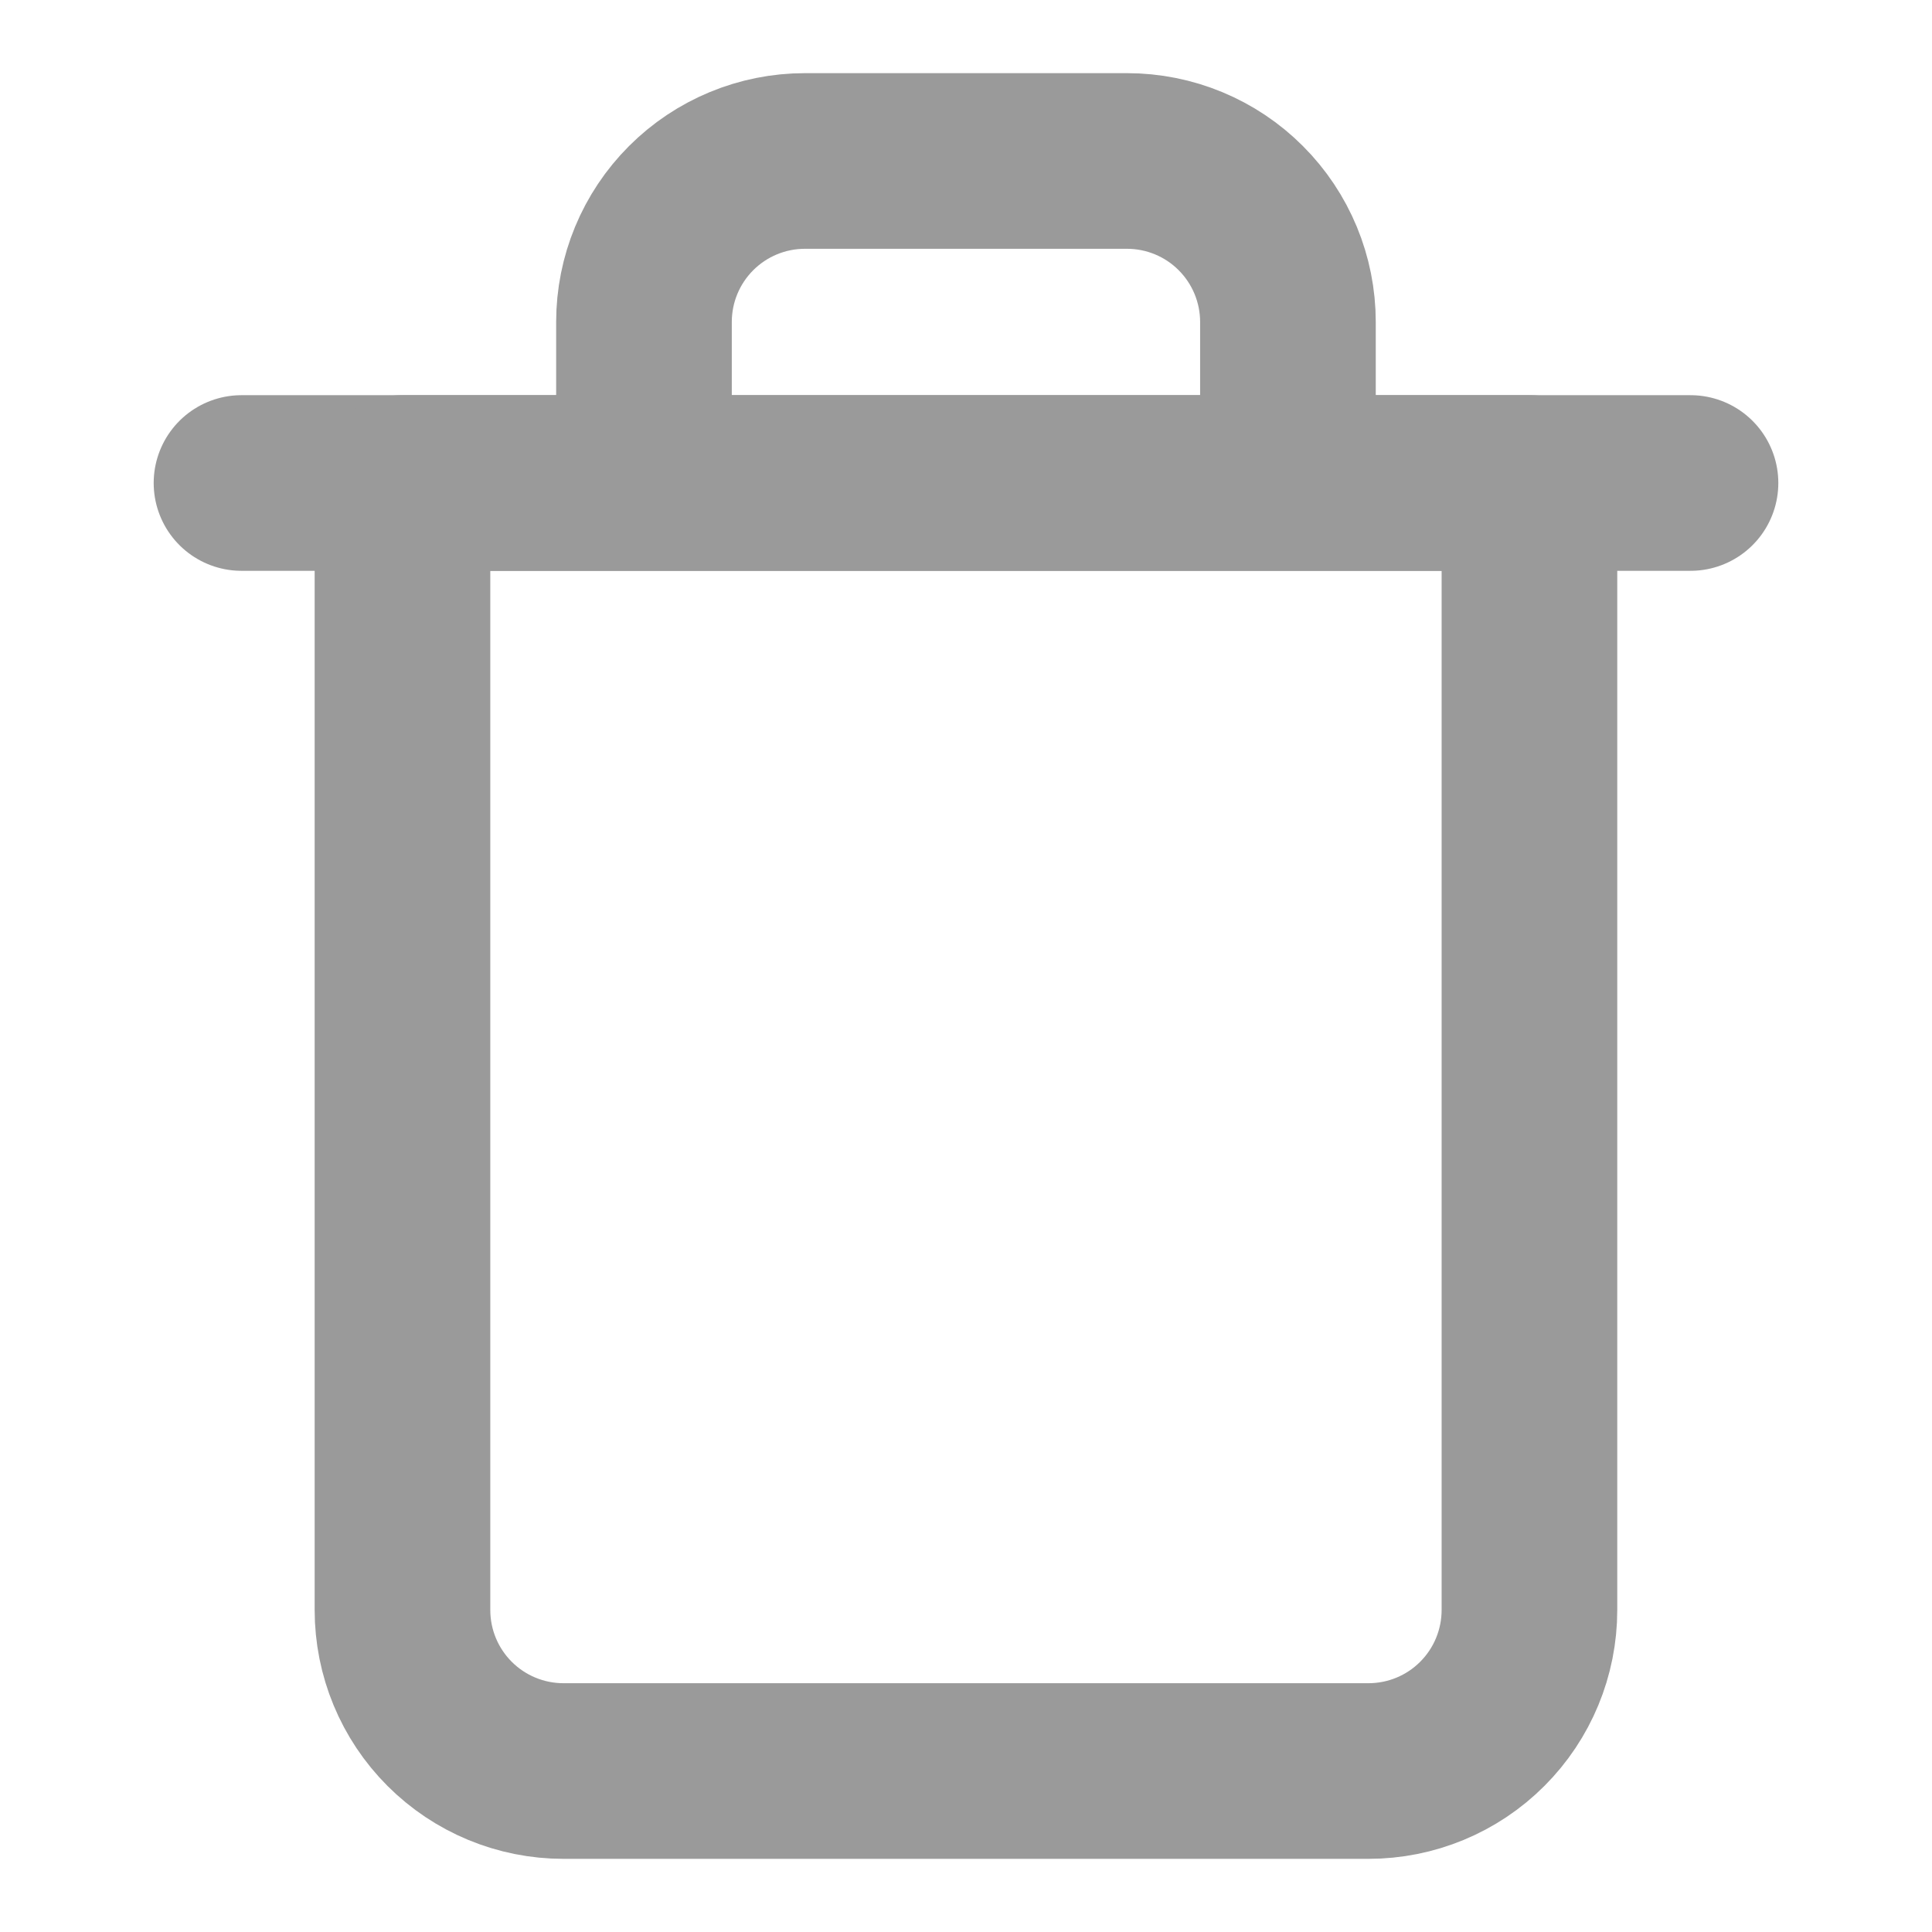
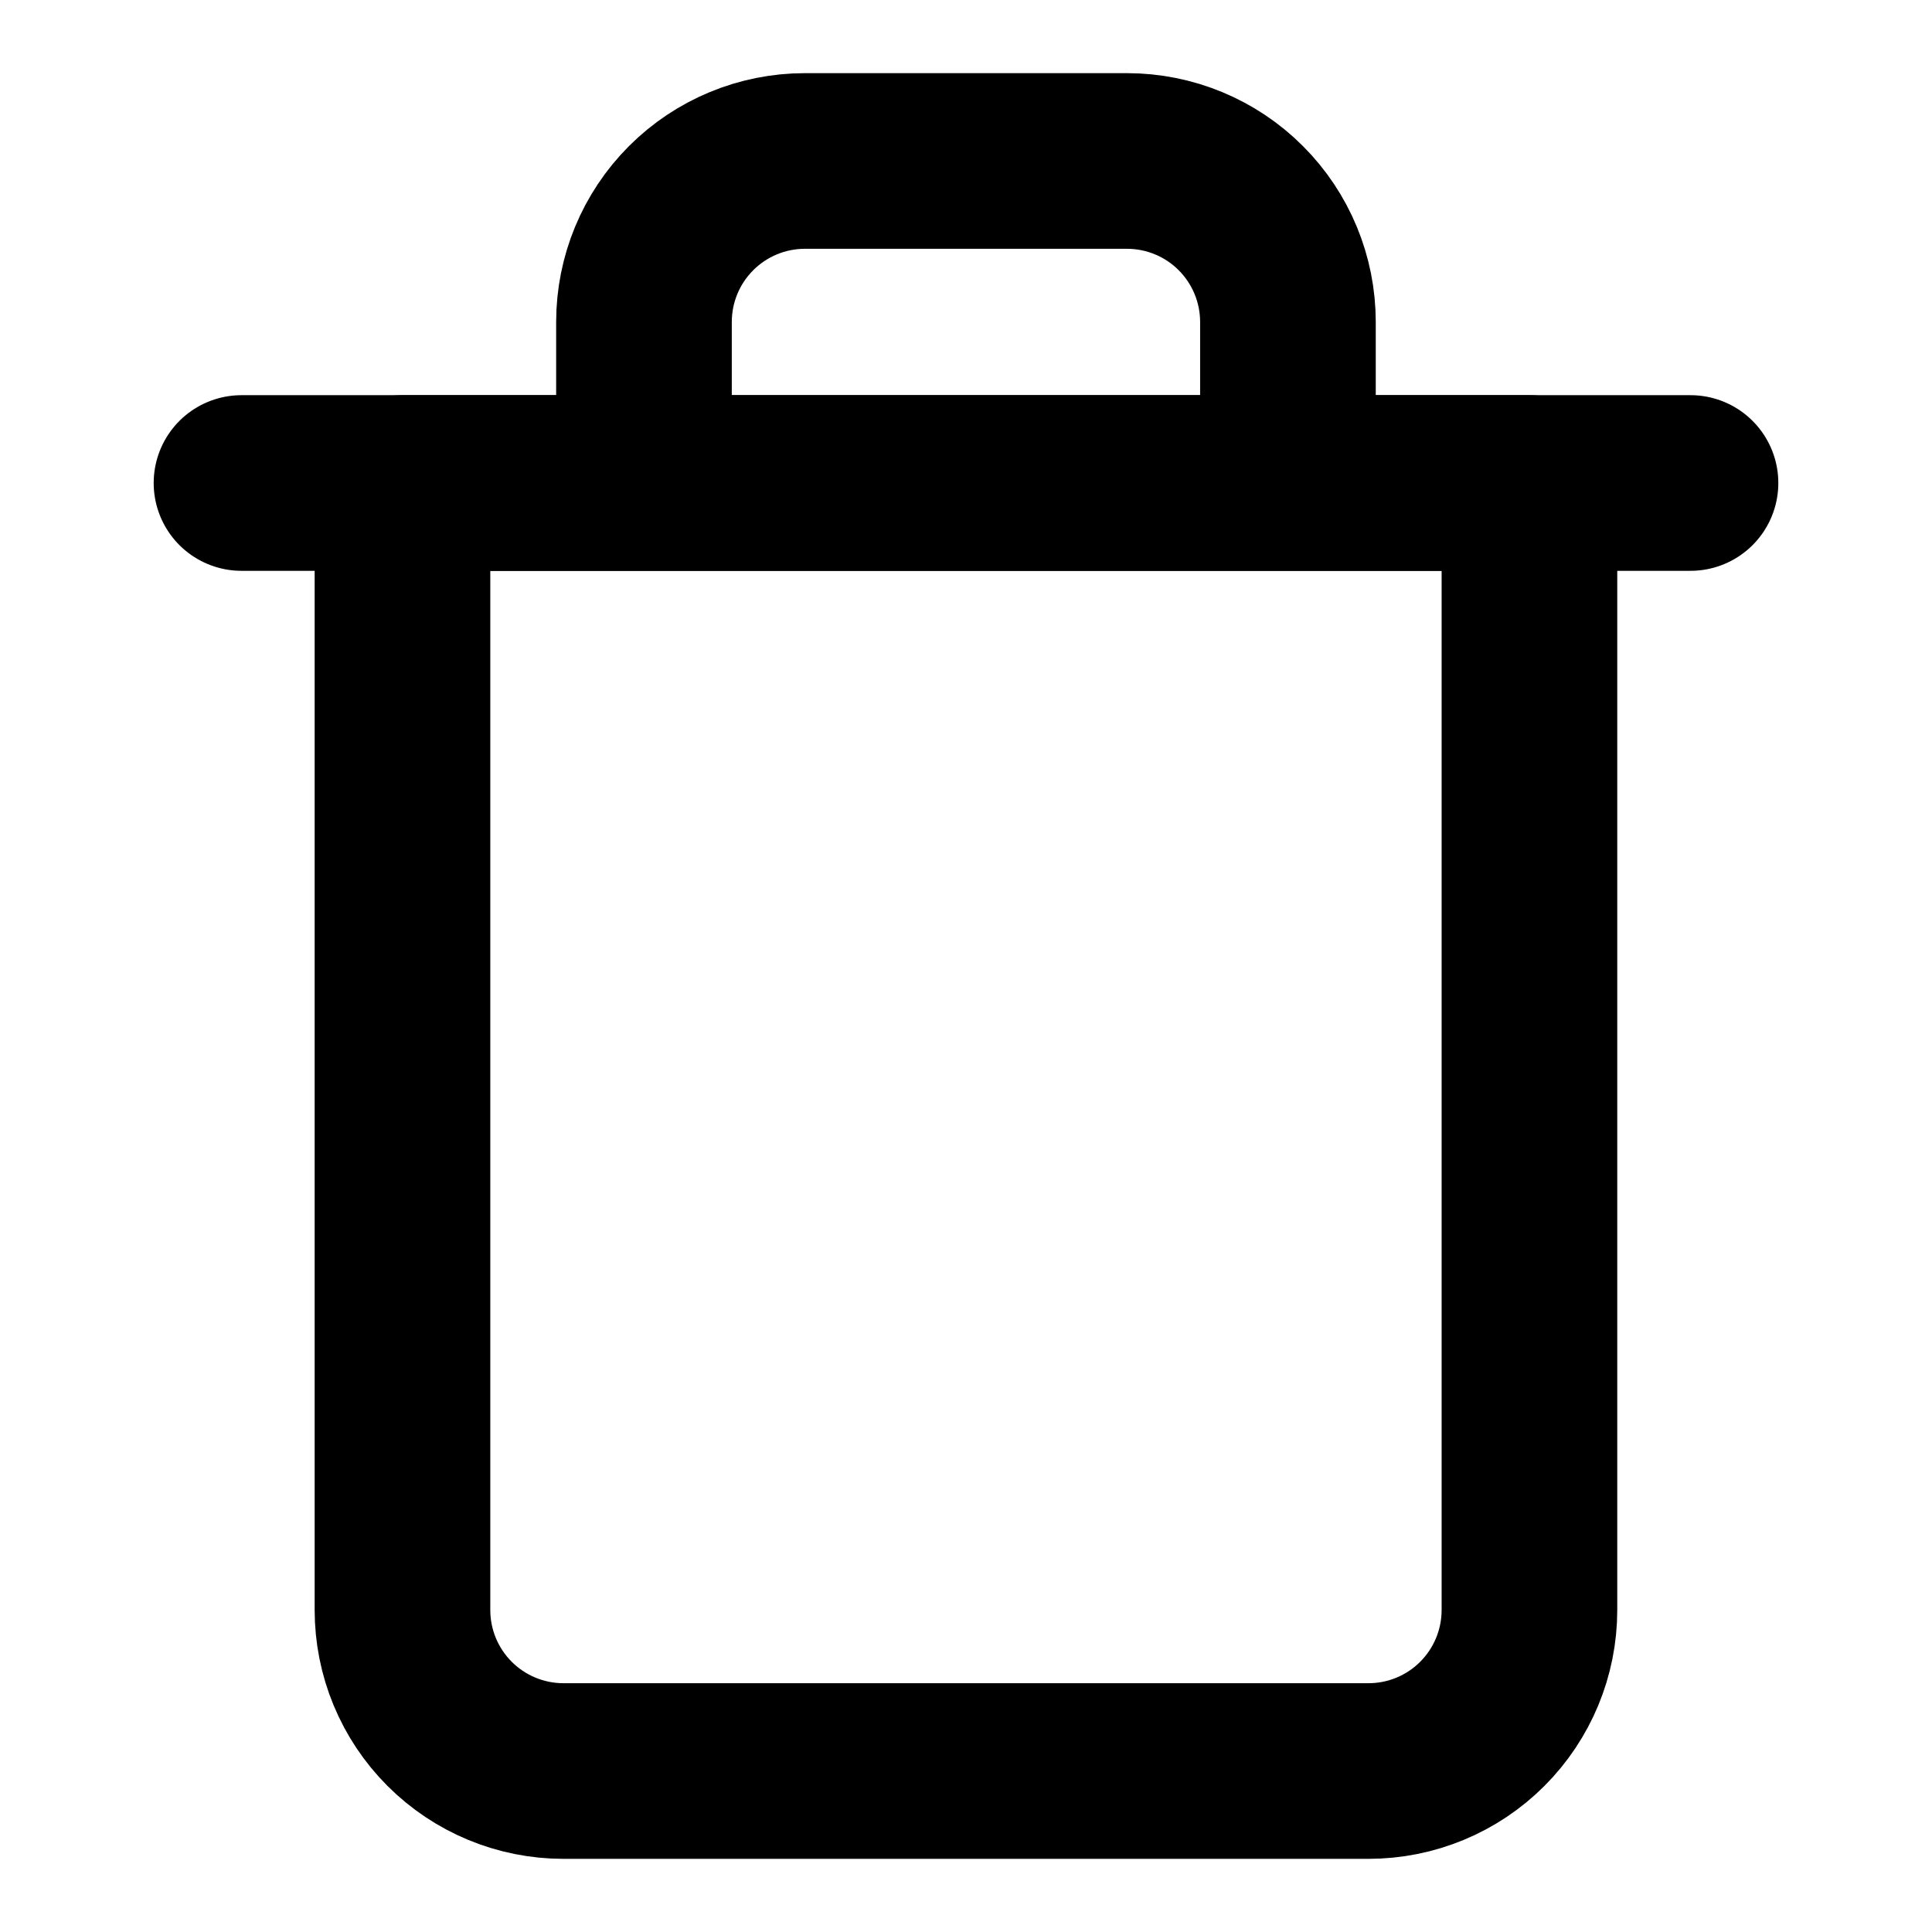
<svg xmlns="http://www.w3.org/2000/svg" width="22" height="22" viewBox="0 0 22 22" fill="none">
-   <path d="M2.75 5.5H4.583H19.25" stroke="#9A9A9A" stroke-width="2" stroke-linecap="round" stroke-linejoin="round" />
-   <path d="M7.333 5.5V3.667C7.333 3.18 7.526 2.714 7.87 2.37C8.214 2.026 8.68 1.833 9.166 1.833H12.833C13.319 1.833 13.786 2.026 14.129 2.37C14.473 2.714 14.666 3.18 14.666 3.667V5.5M17.416 5.5V18.333C17.416 18.82 17.223 19.286 16.879 19.63C16.536 19.974 16.069 20.167 15.583 20.167H6.416C5.93 20.167 5.464 19.974 5.12 19.63C4.776 19.286 4.583 18.82 4.583 18.333V5.5H17.416Z" stroke="#9A9A9A" stroke-width="2" stroke-linecap="round" stroke-linejoin="round" />
+   <path d="M2.75 5.5H4.583H19.25" stroke="currentColor" stroke-width="2" stroke-linecap="round" stroke-linejoin="round" />
+   <path d="M7.333 5.5V3.667C7.333 3.18 7.526 2.714 7.87 2.37C8.214 2.026 8.68 1.833 9.166 1.833H12.833C13.319 1.833 13.786 2.026 14.129 2.37C14.473 2.714 14.666 3.18 14.666 3.667V5.5M17.416 5.5V18.333C17.416 18.82 17.223 19.286 16.879 19.63C16.536 19.974 16.069 20.167 15.583 20.167H6.416C5.93 20.167 5.464 19.974 5.12 19.63C4.776 19.286 4.583 18.82 4.583 18.333V5.5H17.416Z" stroke="currentColor" stroke-width="2" stroke-linecap="round" stroke-linejoin="round" />
</svg>
